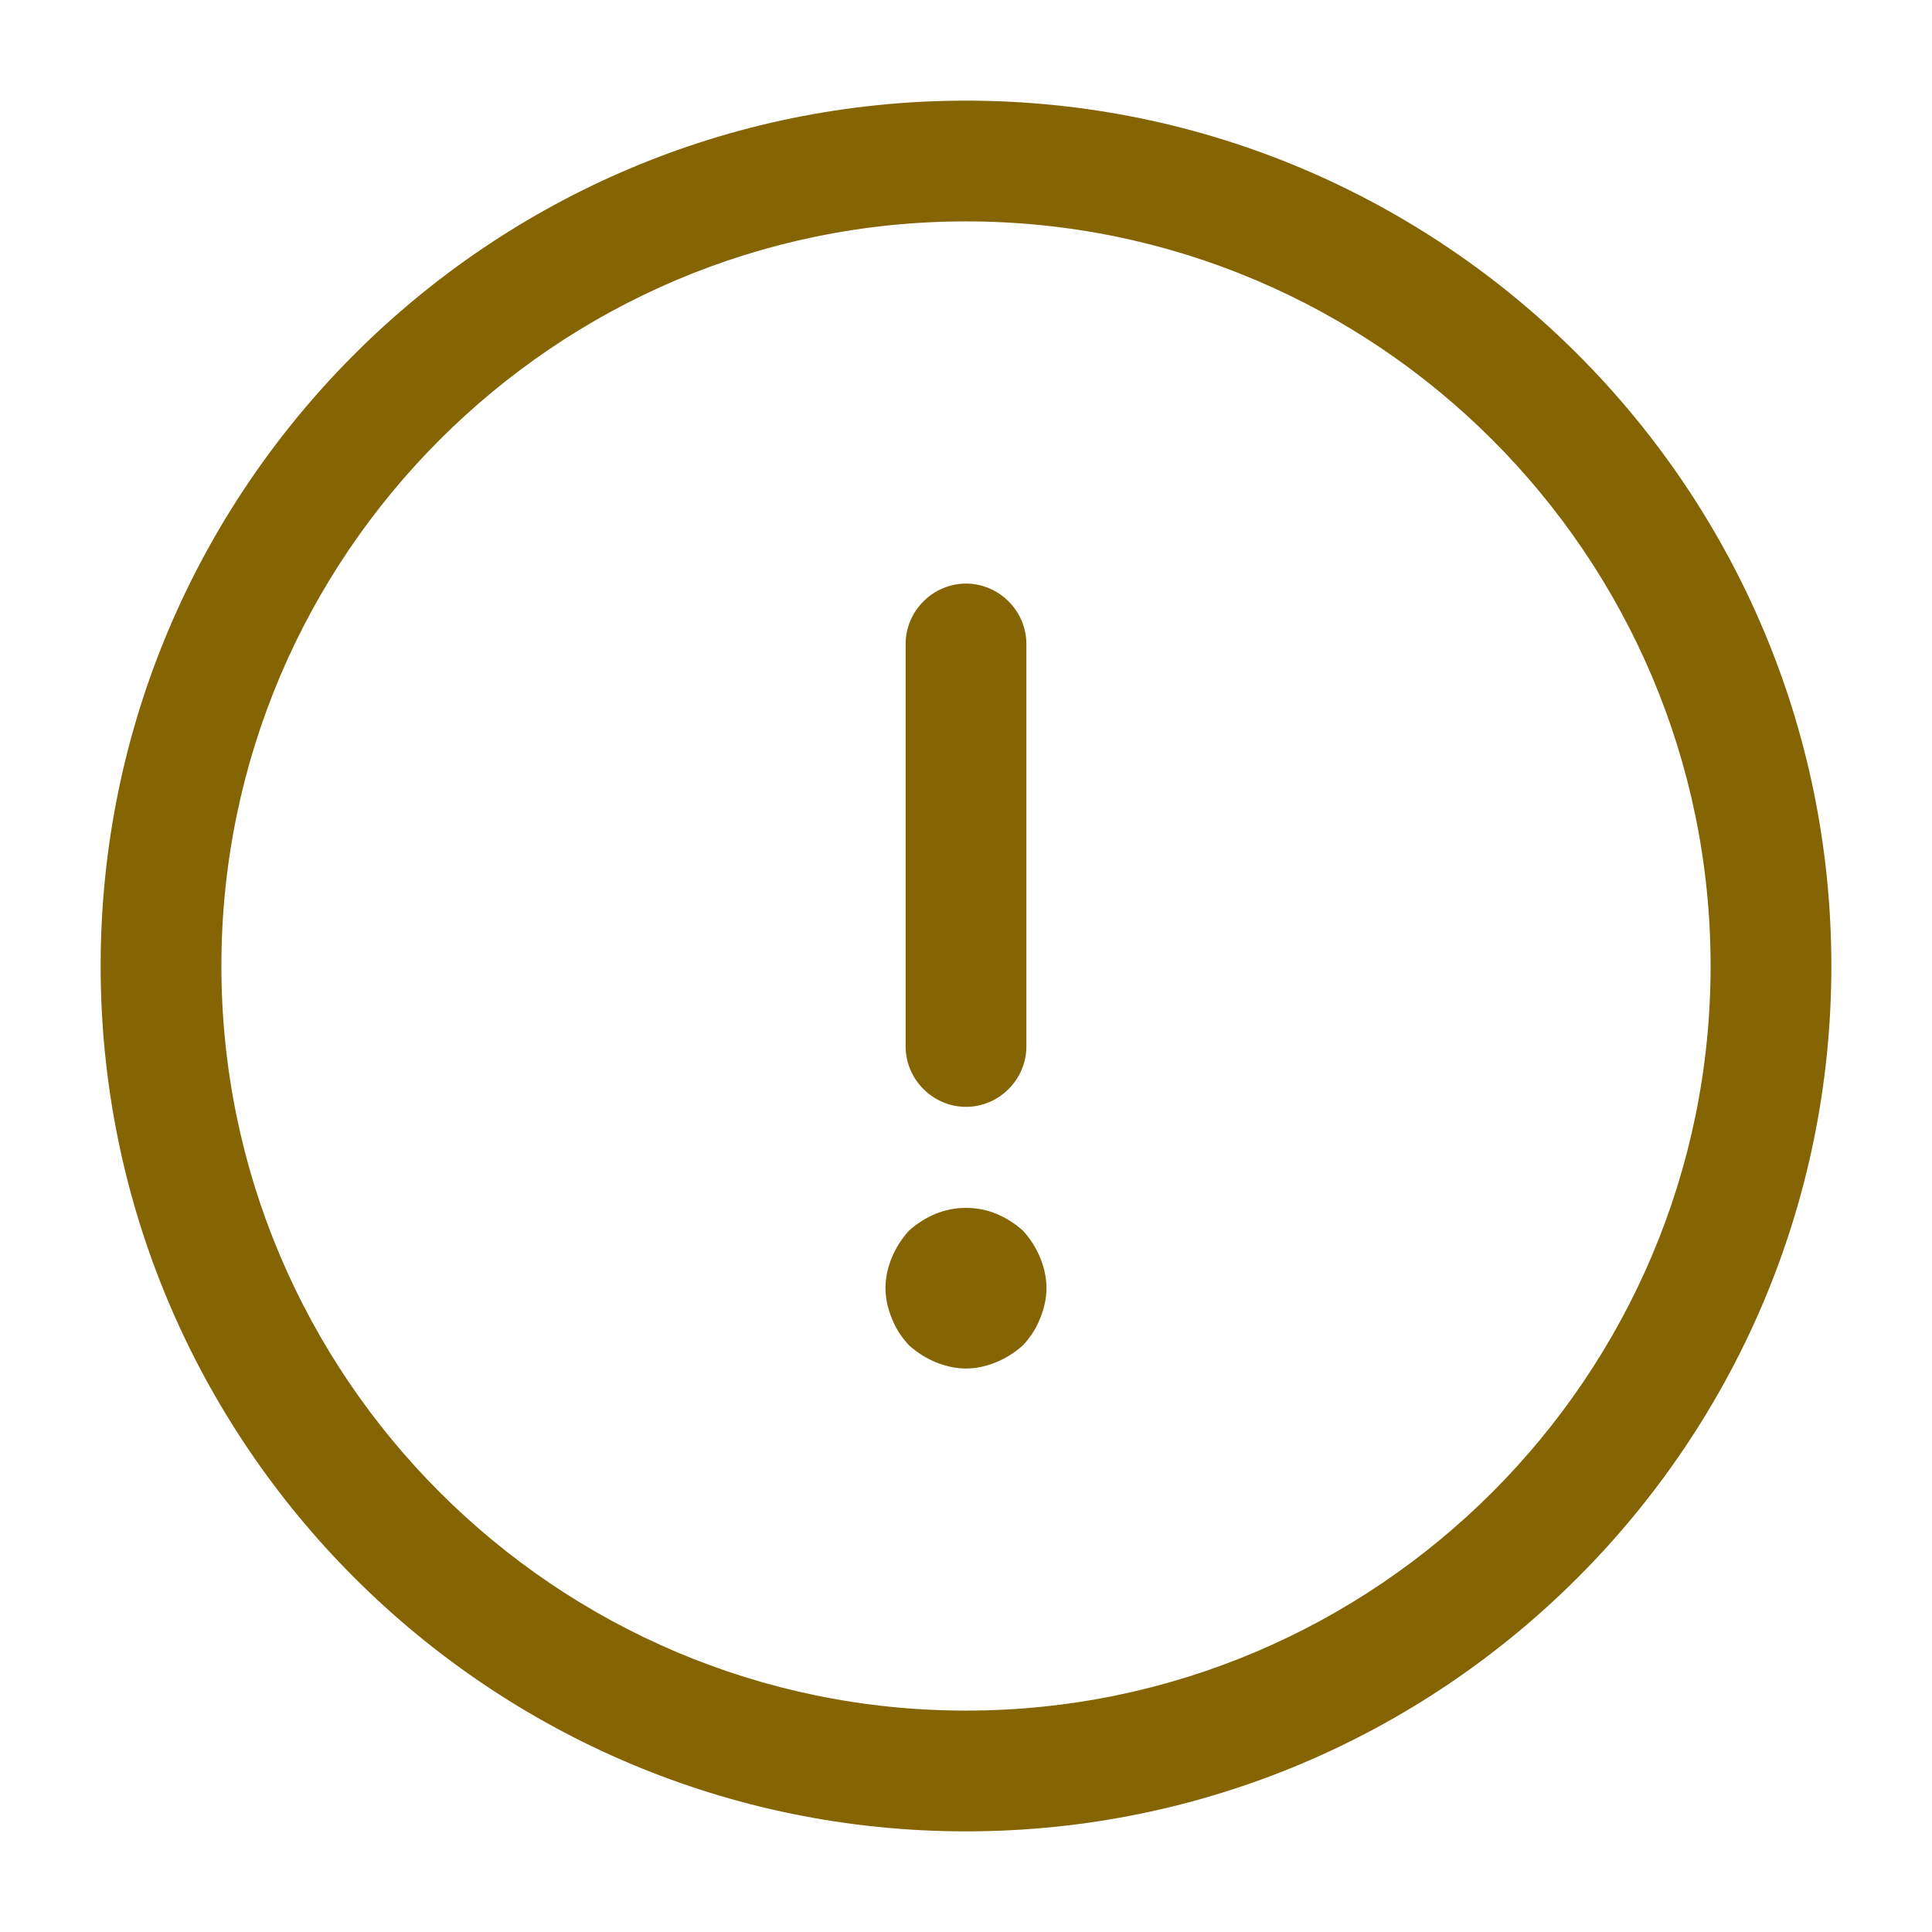
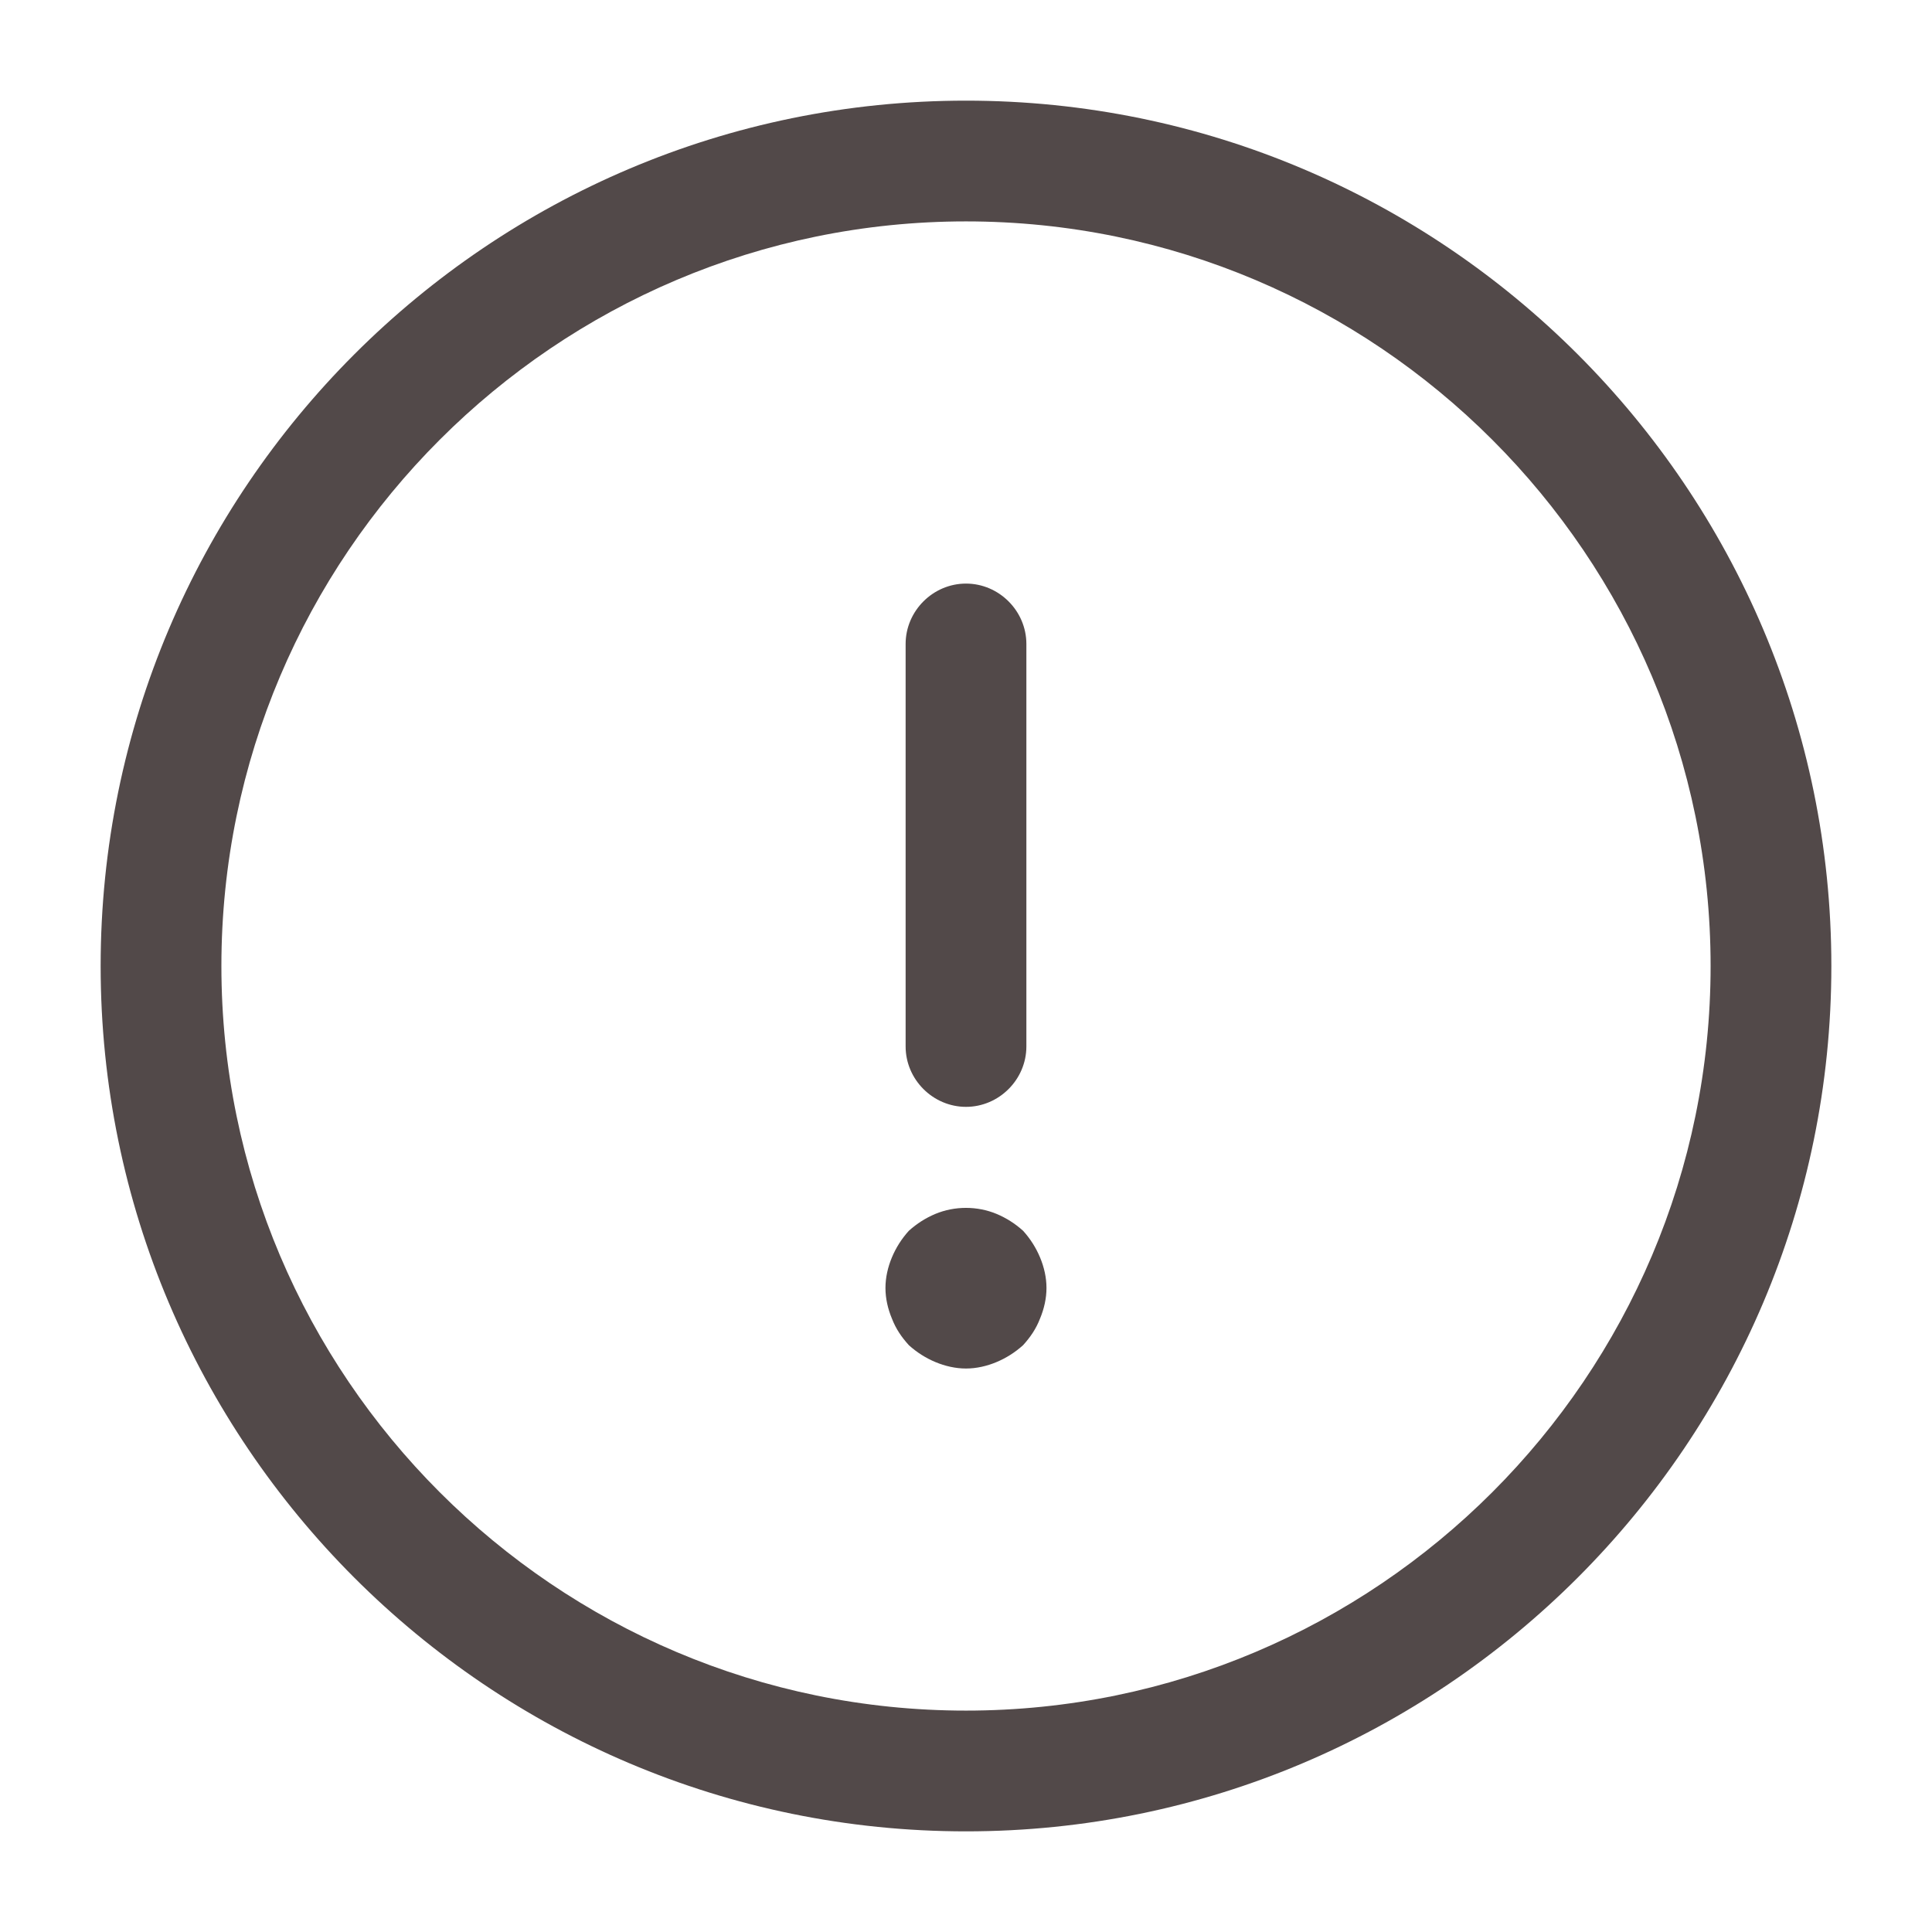
- <svg xmlns="http://www.w3.org/2000/svg" version="1.1" width="20" height="20" viewBox="0 0 32 32" fill="#856404">
+ <svg xmlns="http://www.w3.org/2000/svg" version="1.1" width="20" height="20" viewBox="0 0 32 32" fill="#524949">
  <path d="M16 30.333c-7.907 0-14.333-6.427-14.333-14.333s6.427-14.333 14.333-14.333c7.907 0 14.333 6.427 14.333 14.333s-6.427 14.333-14.333 14.333zM16 3.667c-6.8 0-12.333 5.533-12.333 12.333s5.533 12.333 12.333 12.333c6.8 0 12.333-5.533 12.333-12.333s-5.533-12.333-12.333-12.333z" />
  <path d="M16 18.333c-0.547 0-1-0.453-1-1v-6.667c0-0.547 0.453-1 1-1s1 0.453 1 1v6.667c0 0.547-0.453 1-1 1z" />
  <path d="M16 22.667c-0.173 0-0.347-0.040-0.507-0.107s-0.307-0.16-0.44-0.28c-0.12-0.133-0.213-0.267-0.28-0.44-0.067-0.16-0.107-0.333-0.107-0.507s0.040-0.347 0.107-0.507c0.067-0.16 0.16-0.307 0.28-0.44 0.133-0.12 0.28-0.213 0.44-0.28 0.32-0.133 0.693-0.133 1.013 0 0.16 0.067 0.307 0.16 0.44 0.28 0.12 0.133 0.213 0.28 0.28 0.44s0.107 0.333 0.107 0.507c0 0.173-0.040 0.347-0.107 0.507-0.067 0.173-0.16 0.307-0.28 0.44-0.133 0.12-0.28 0.213-0.44 0.28s-0.333 0.107-0.507 0.107z" />
</svg>
